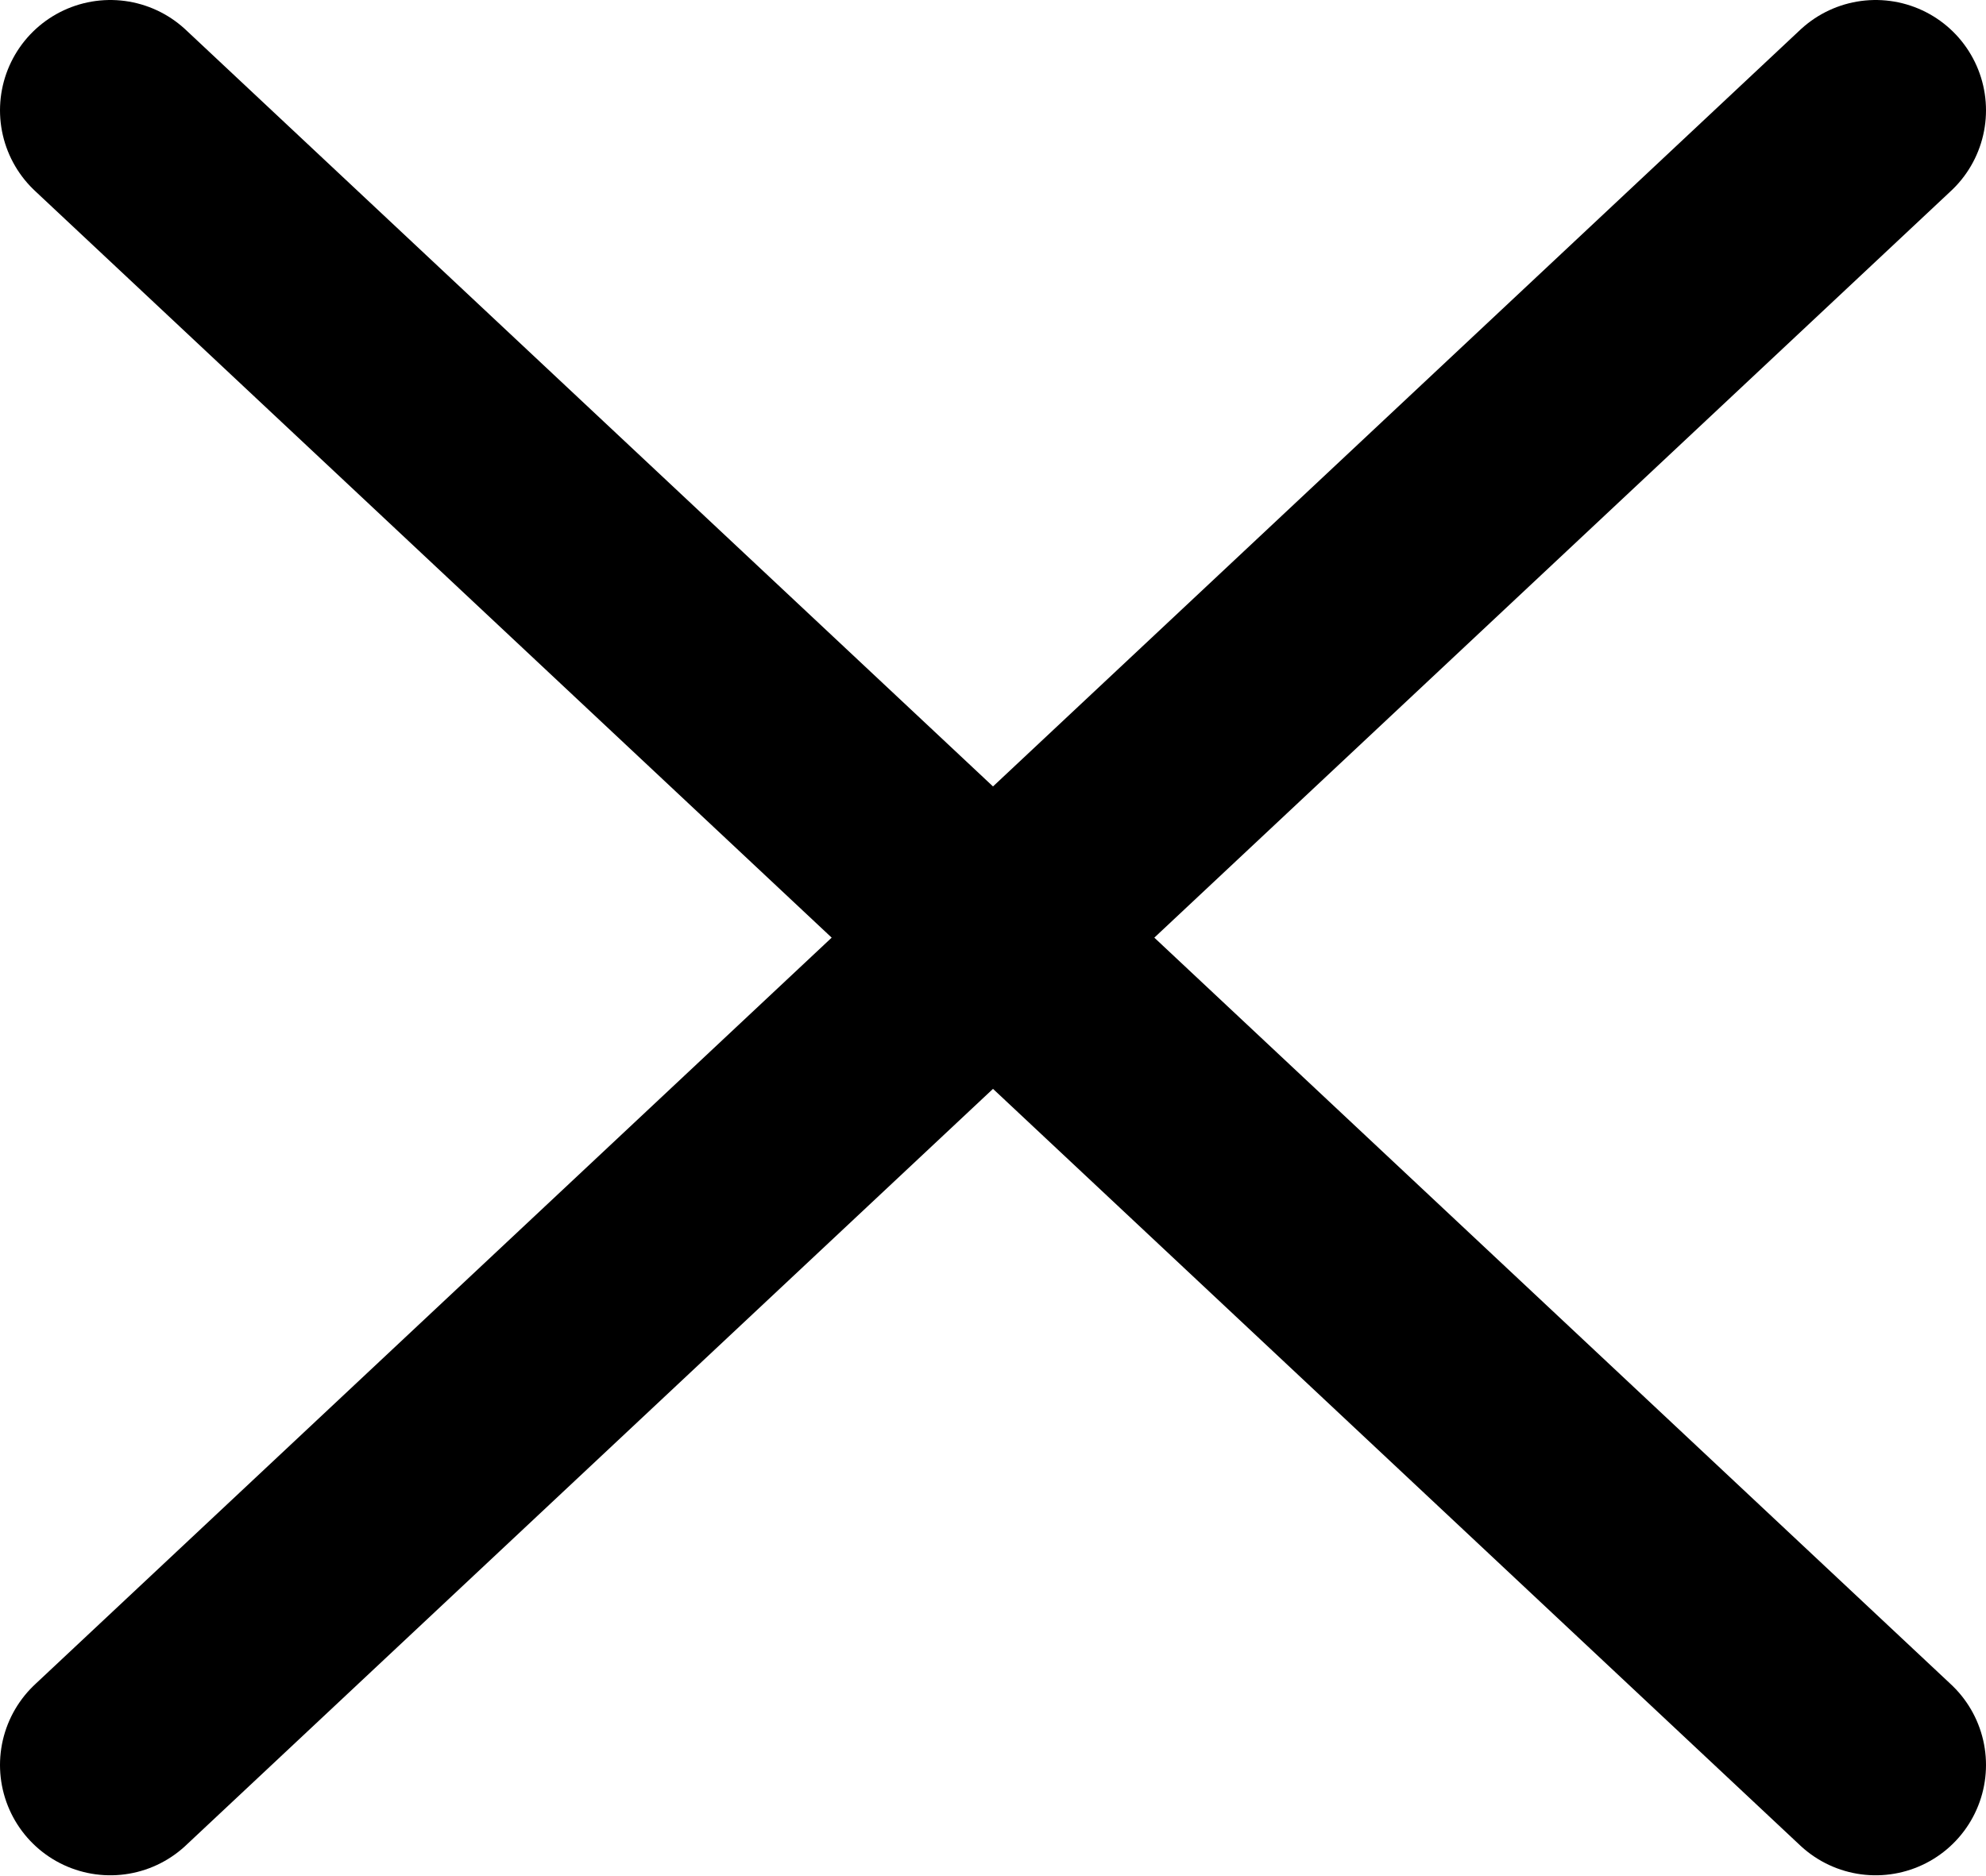
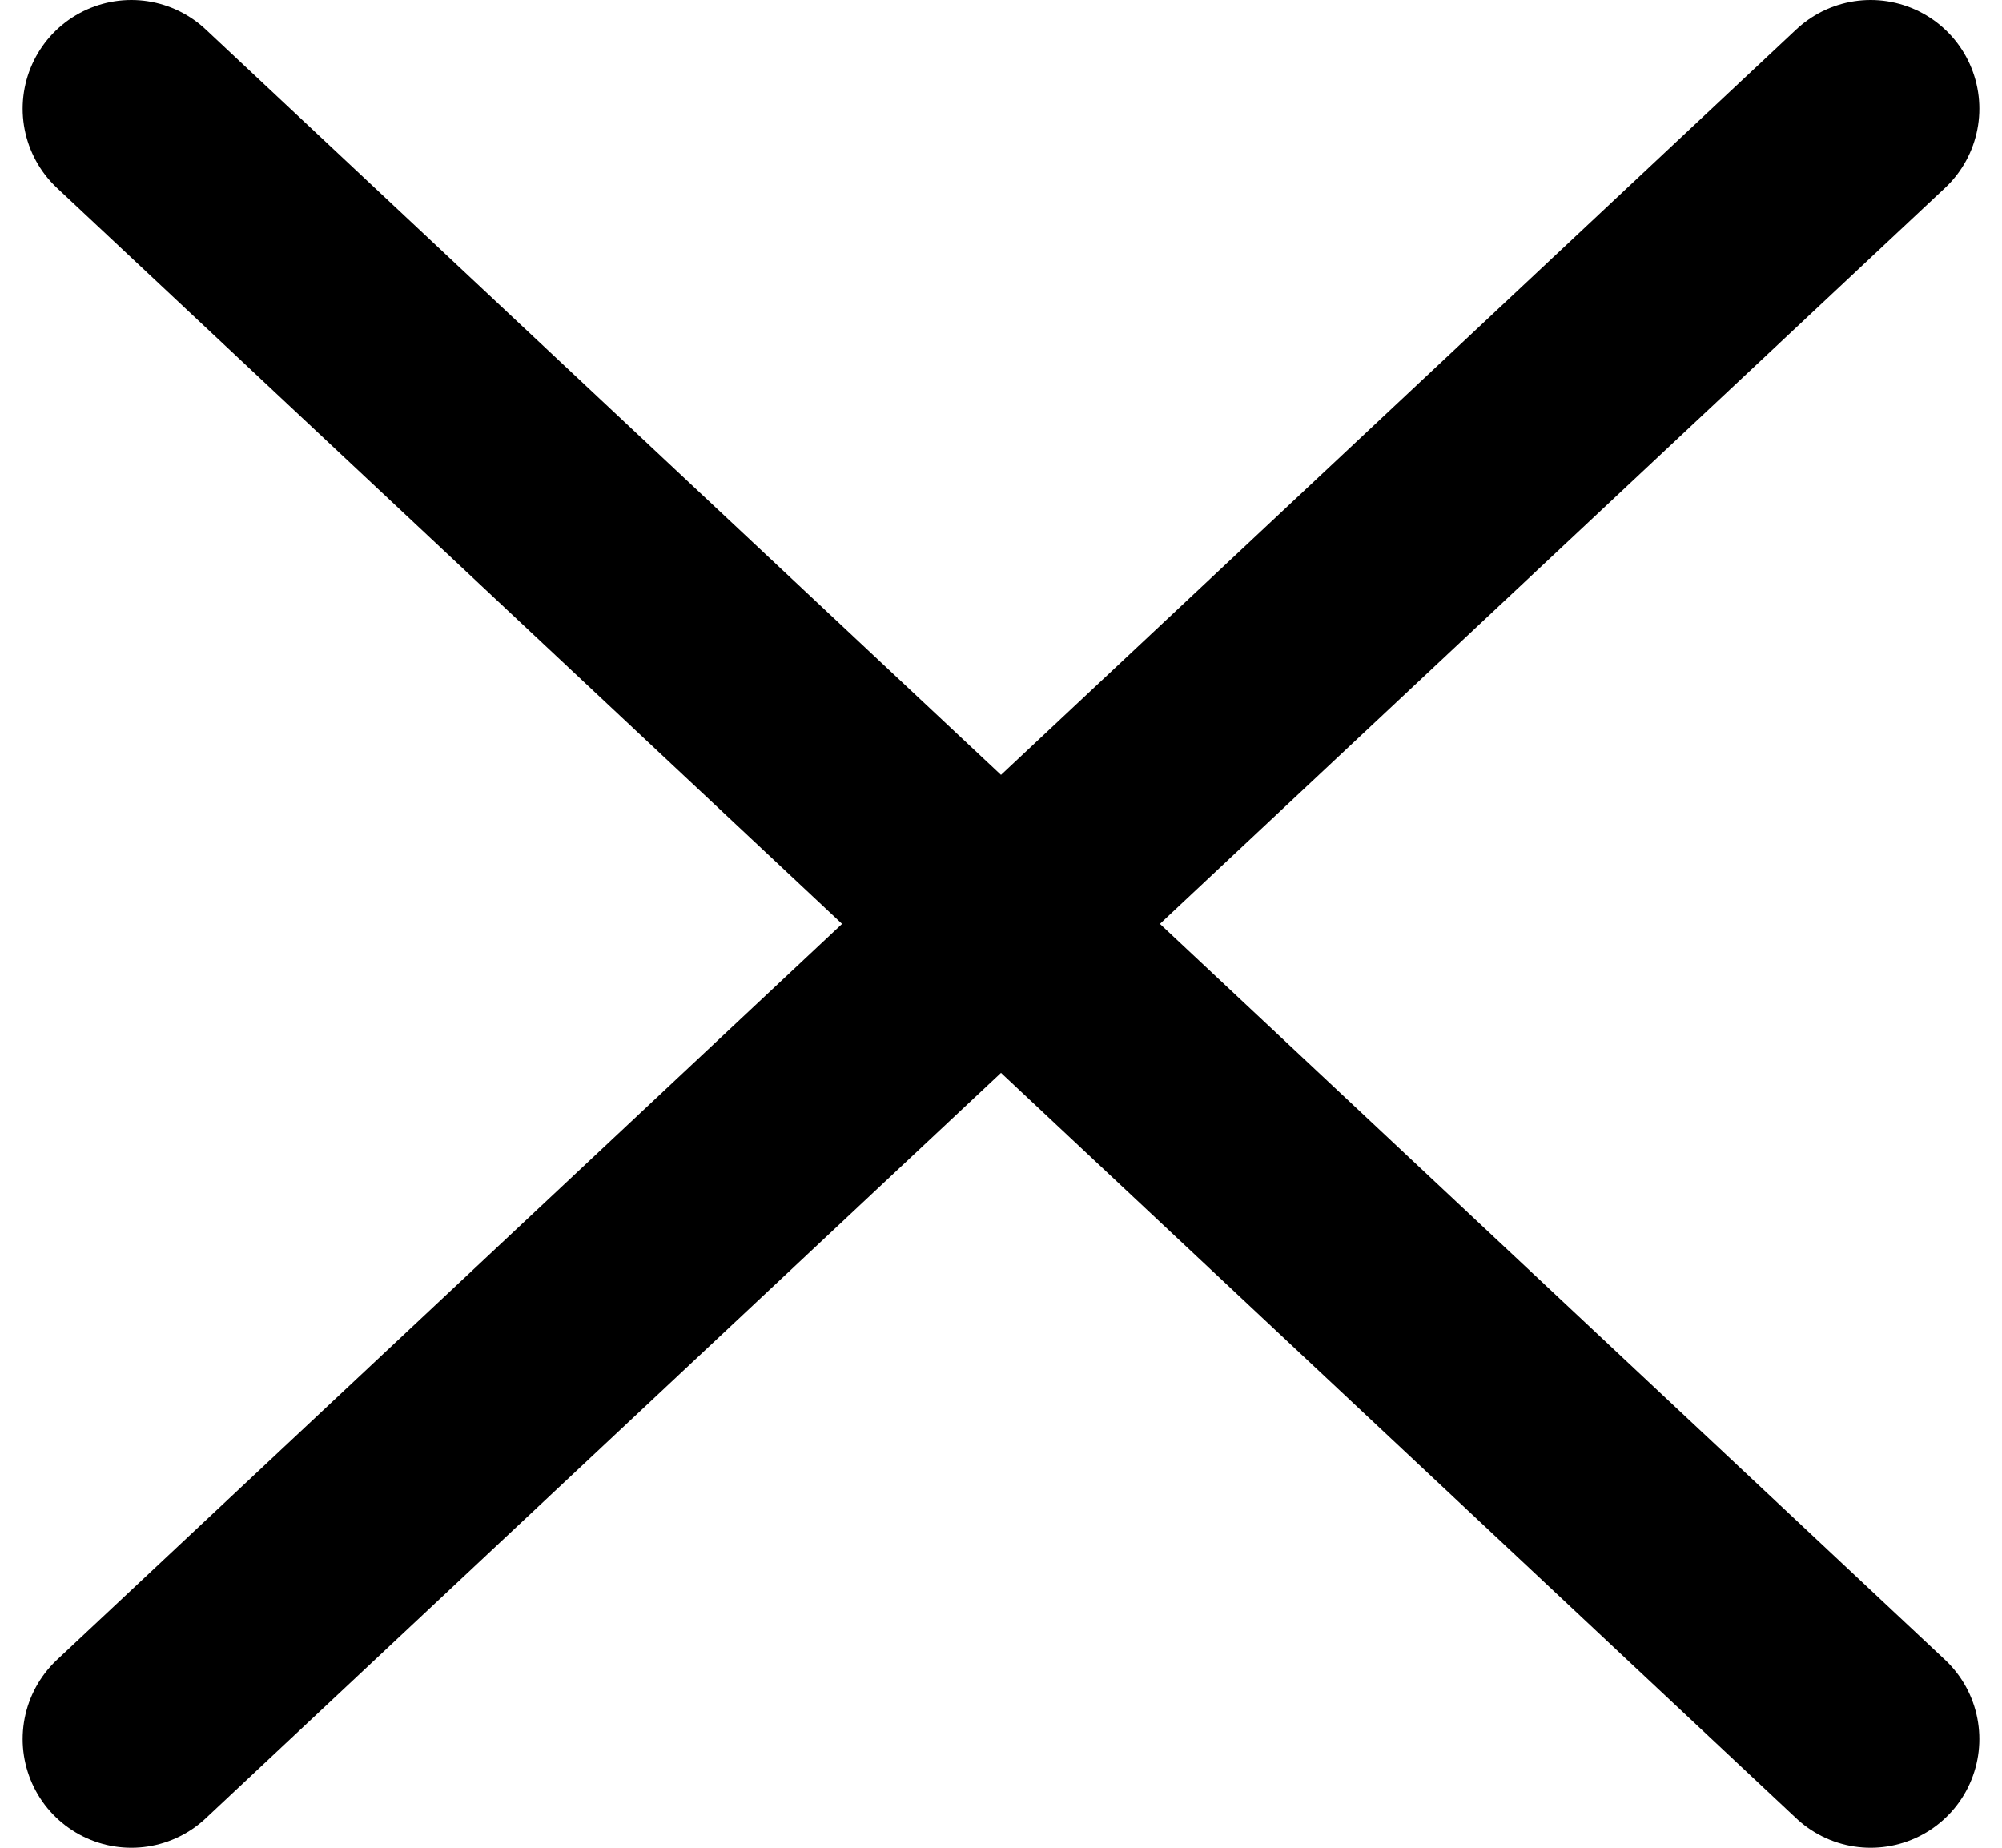
- <svg xmlns="http://www.w3.org/2000/svg" class="menu__expanded" width="18" height="17" viewBox="0 0 18 17" fill="none">
+ <svg xmlns="http://www.w3.org/2000/svg" class="menu__expanded" width="13" height="12" viewBox="0 0 18 17" fill="none">
  <path d="M17 1L1 16M1 1L17 16" stroke="currentColor" stroke-width="2" stroke-linecap="round" />
</svg>
